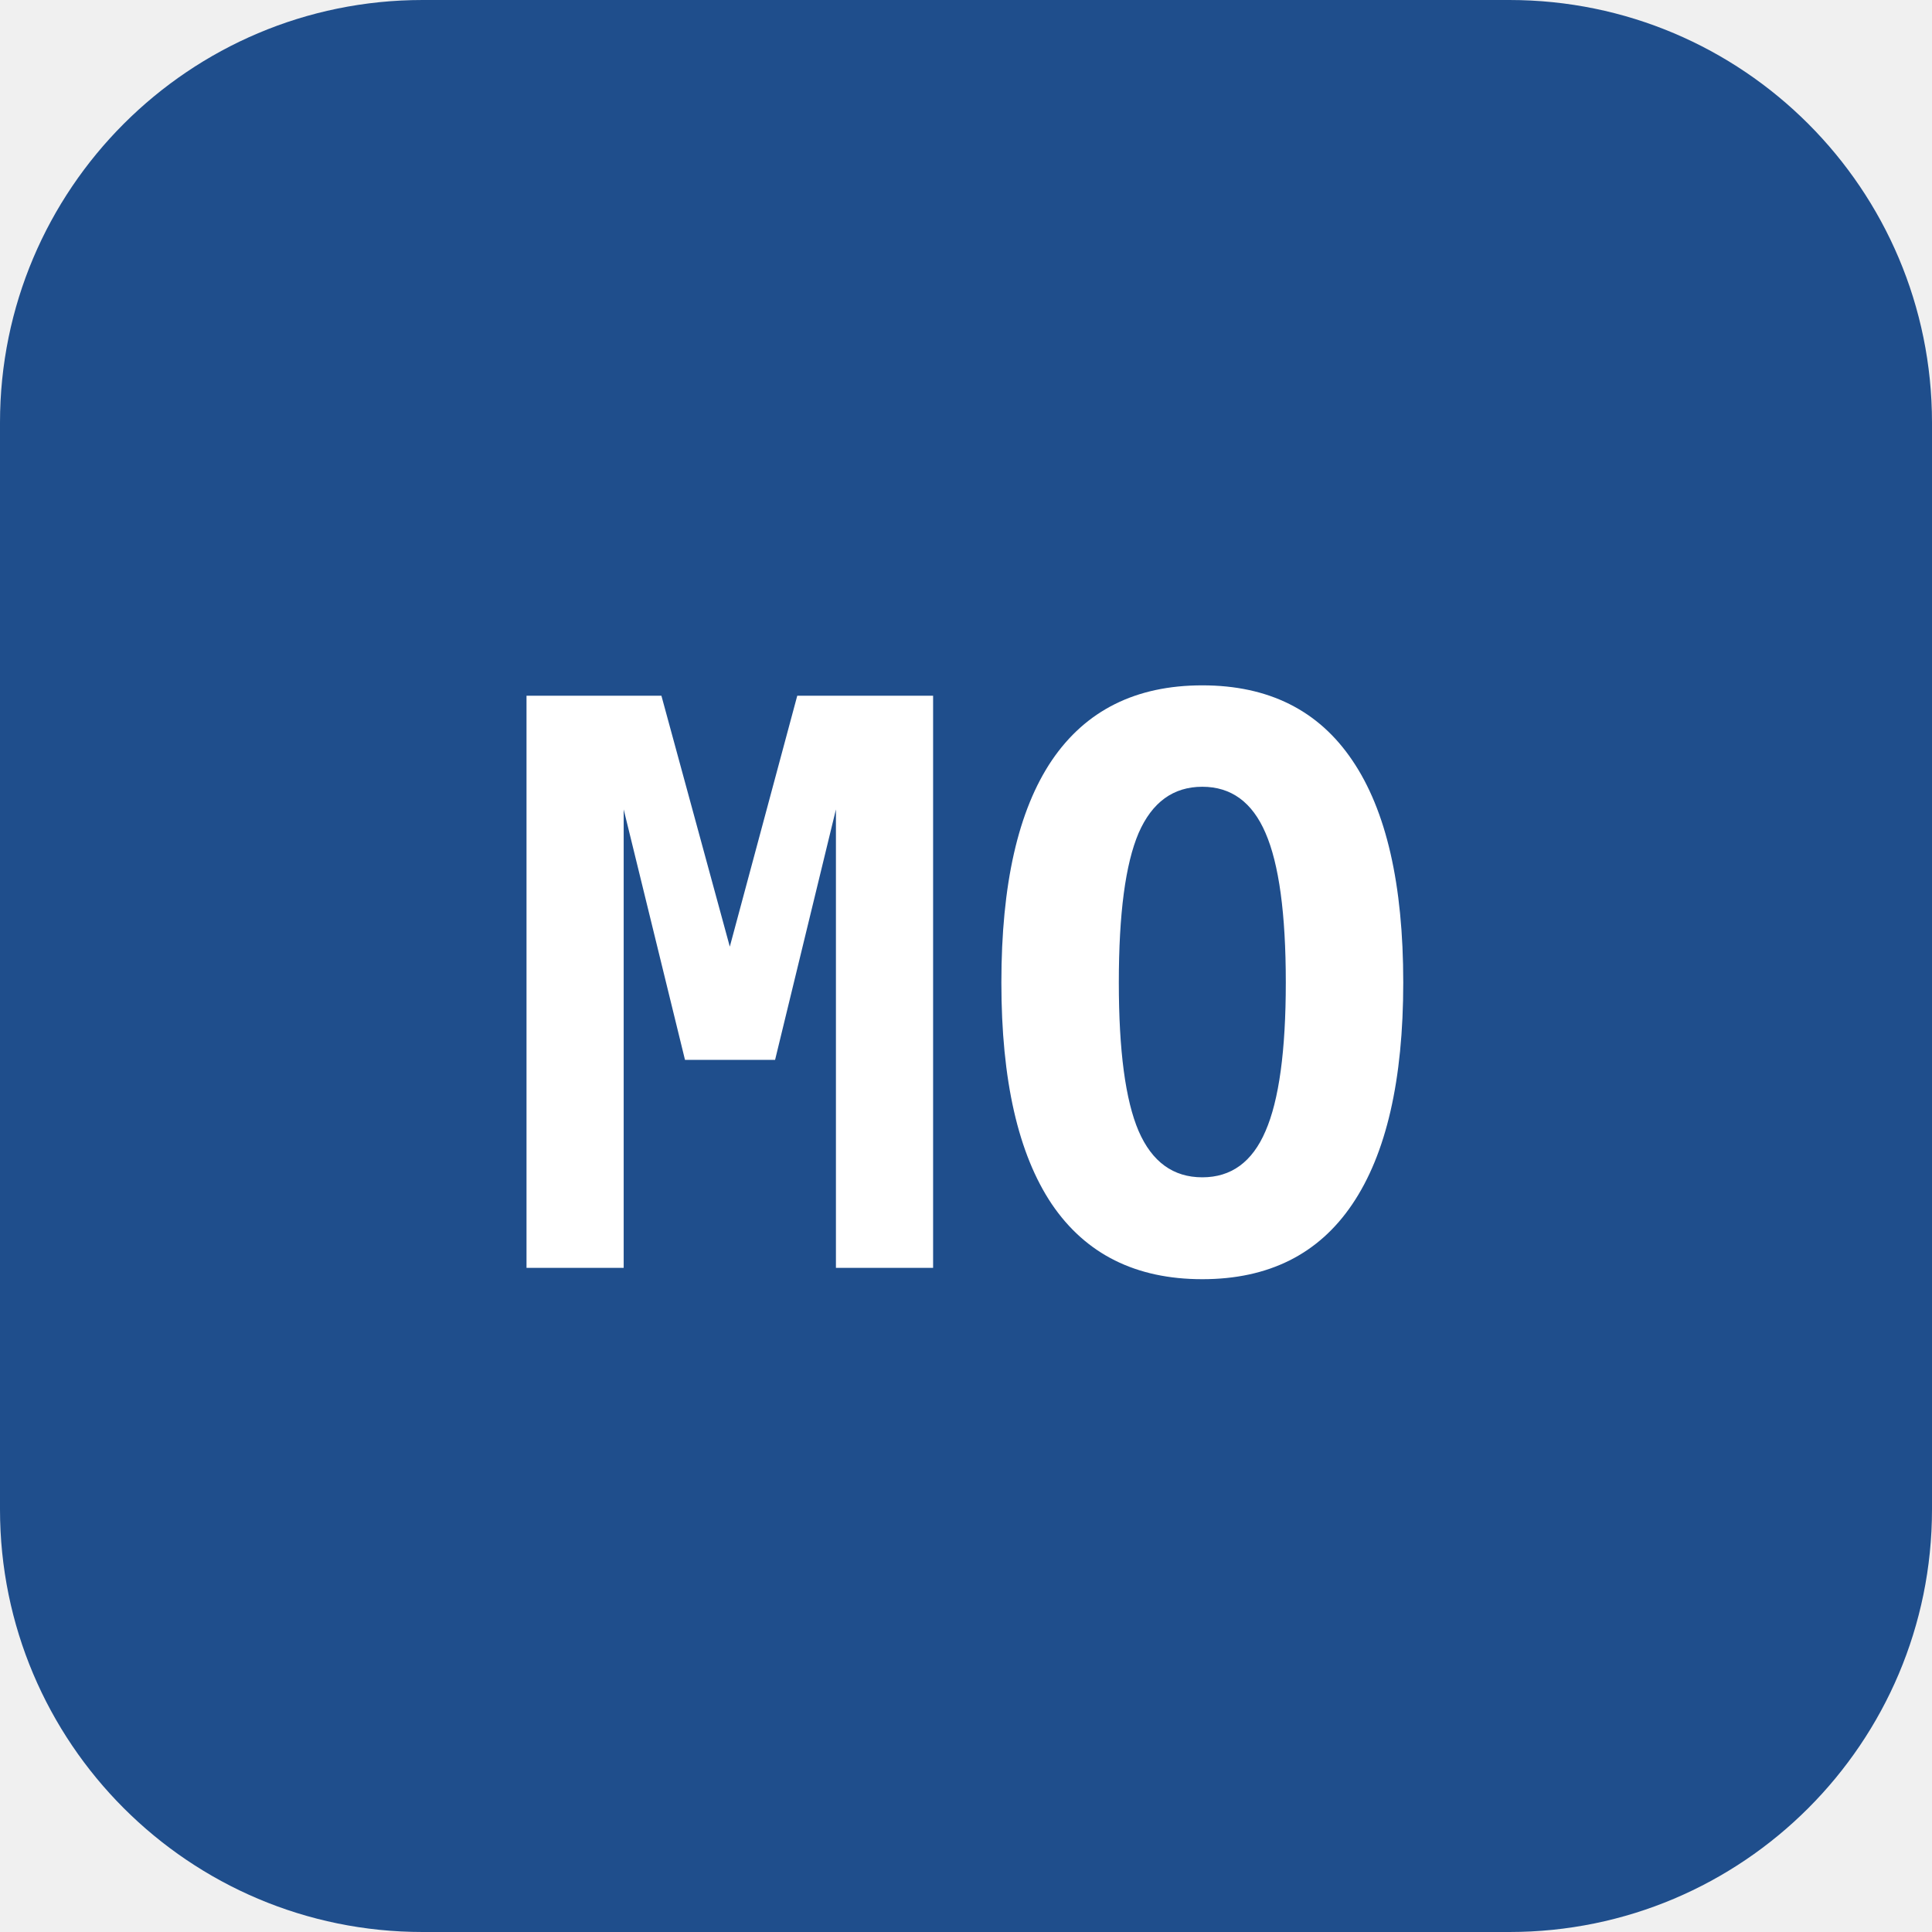
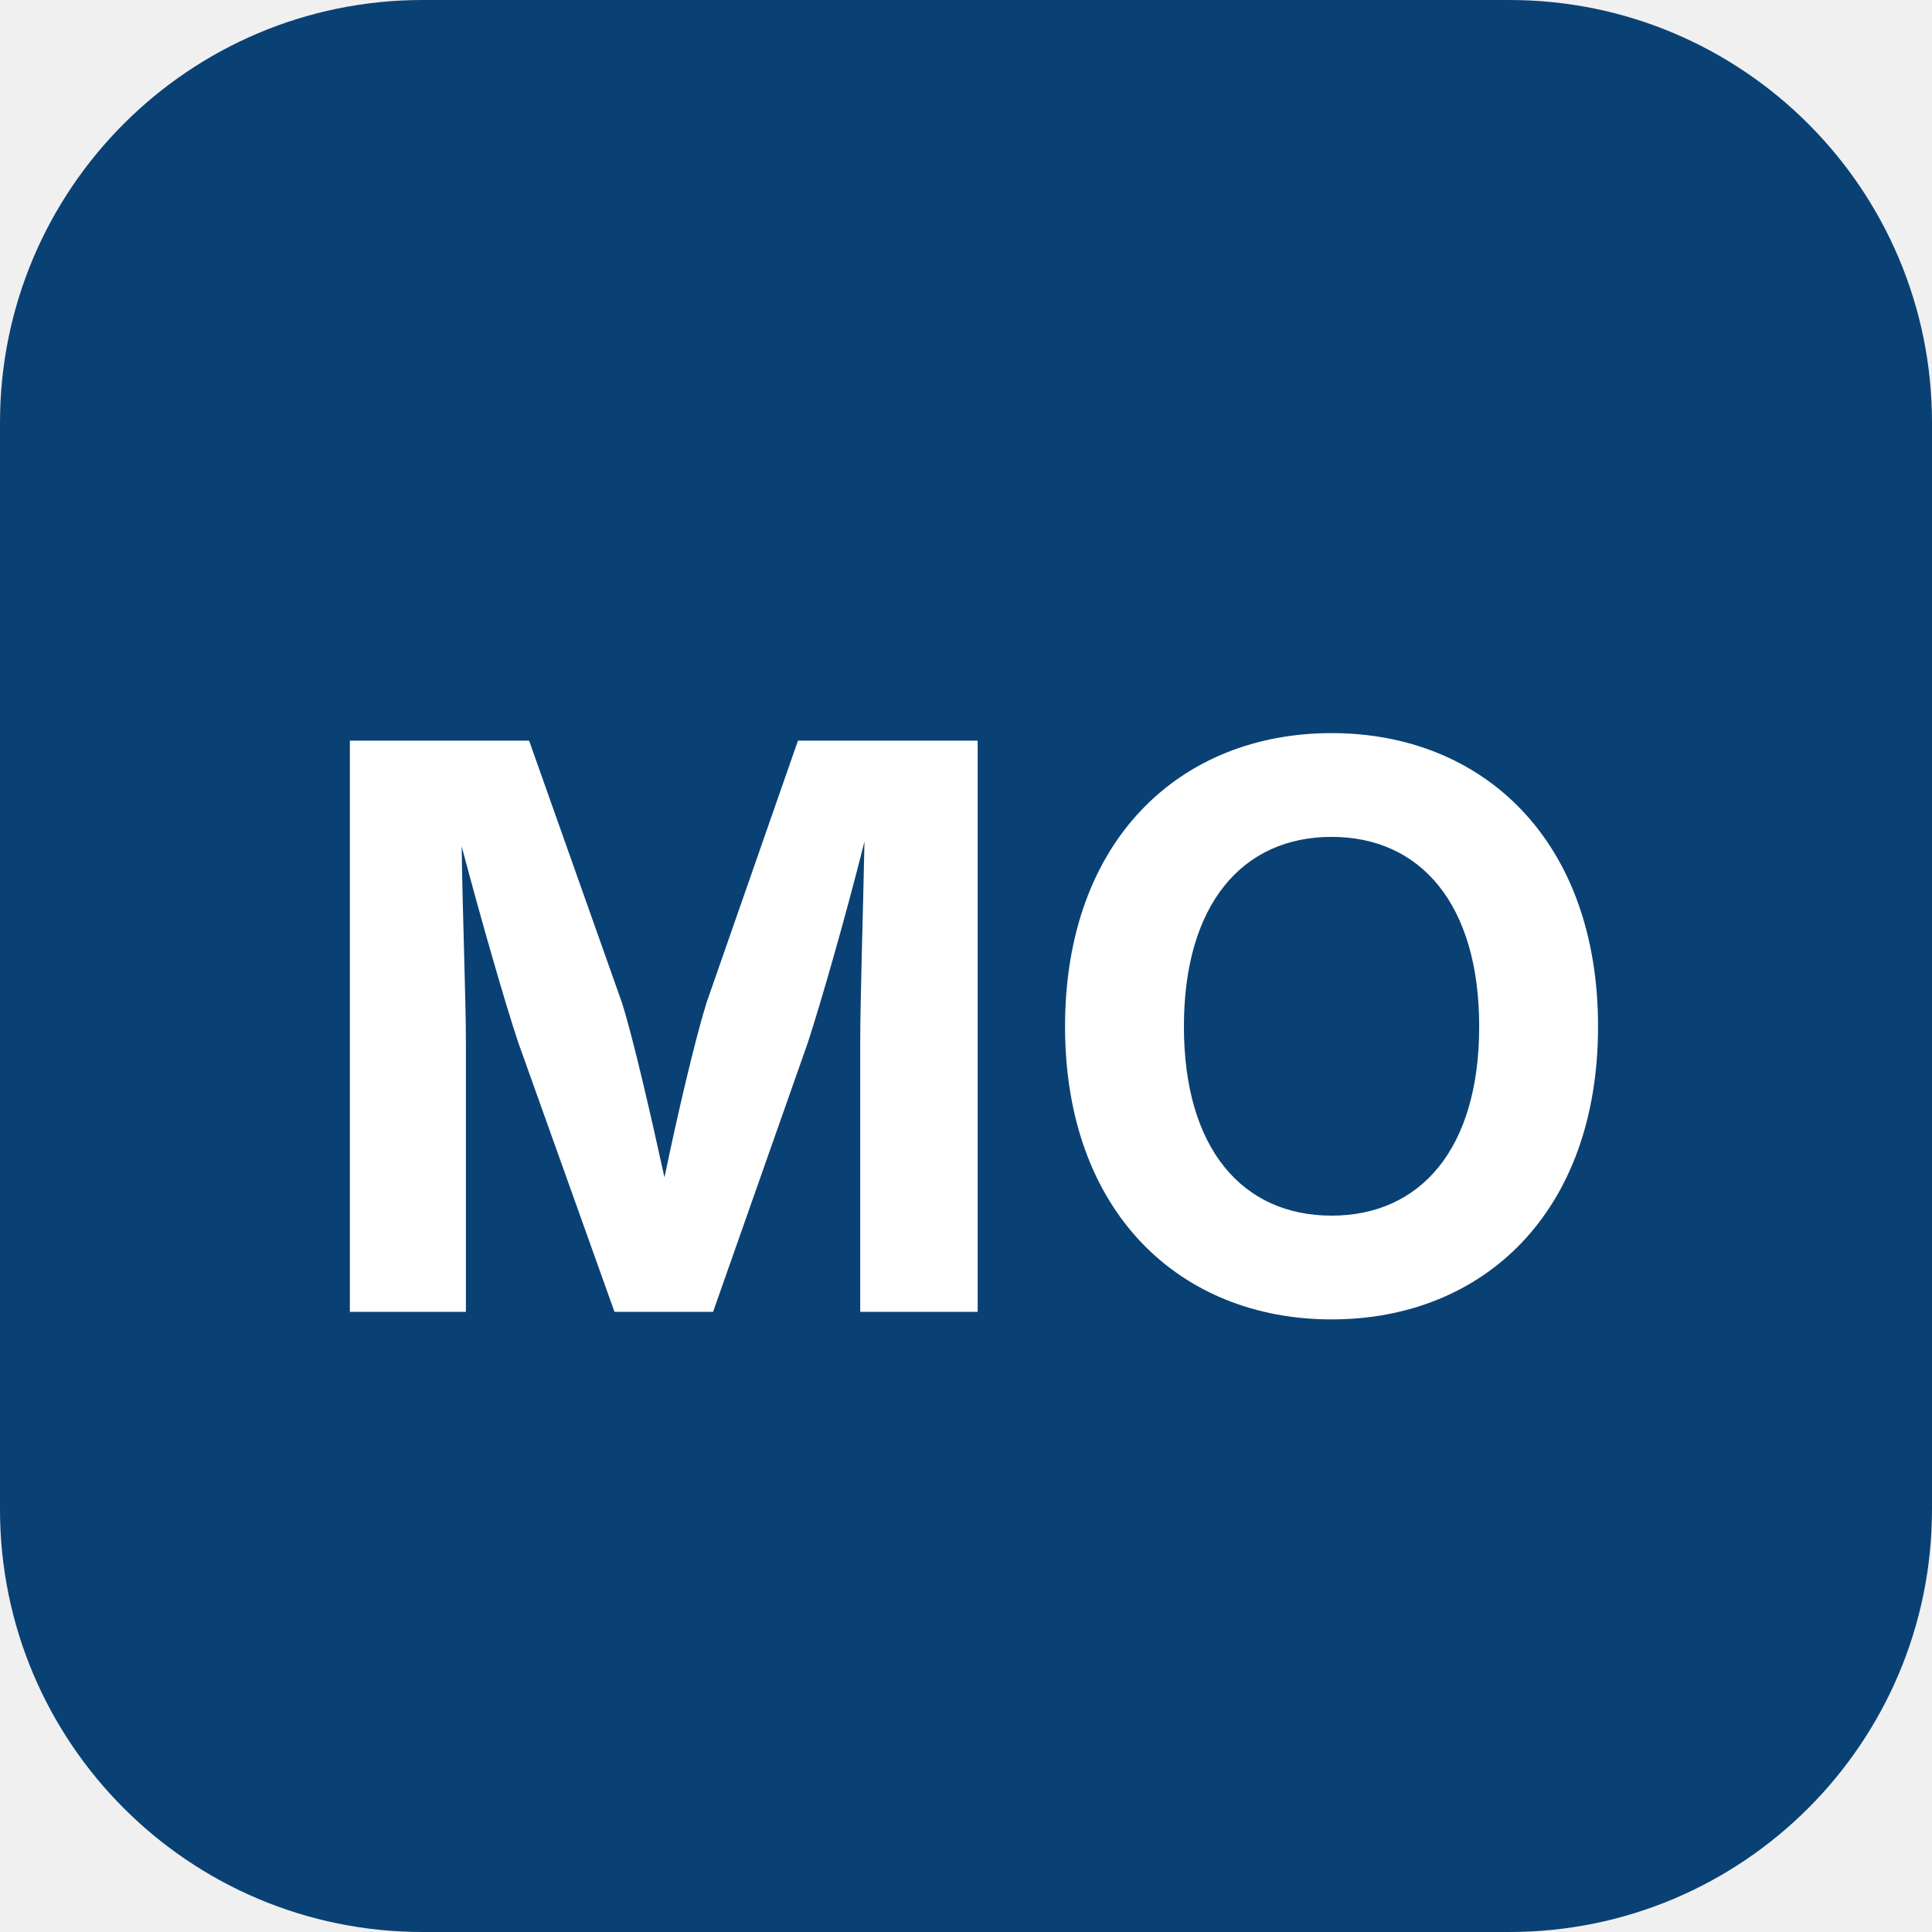
<svg xmlns="http://www.w3.org/2000/svg" viewBox="0 0 64 64" width="64" height="64">
-   <rect width="64" height="64" rx="14" fill="#1f4e8c" />
-   <text x="32" y="33" font-family="'JetBrains Mono', ui-monospace, monospace" font-size="26" font-weight="700" fill="#ffffff" text-anchor="middle" dominant-baseline="central">MO</text>
+   <rect width="64" height="64" rx="14" fill="#0a4174" />
+   <text x="32" y="34" font-family="Inter, system-ui, sans-serif" font-size="26" font-weight="700" fill="#ffffff" text-anchor="middle" dominant-baseline="central">MO</text>
</svg>
